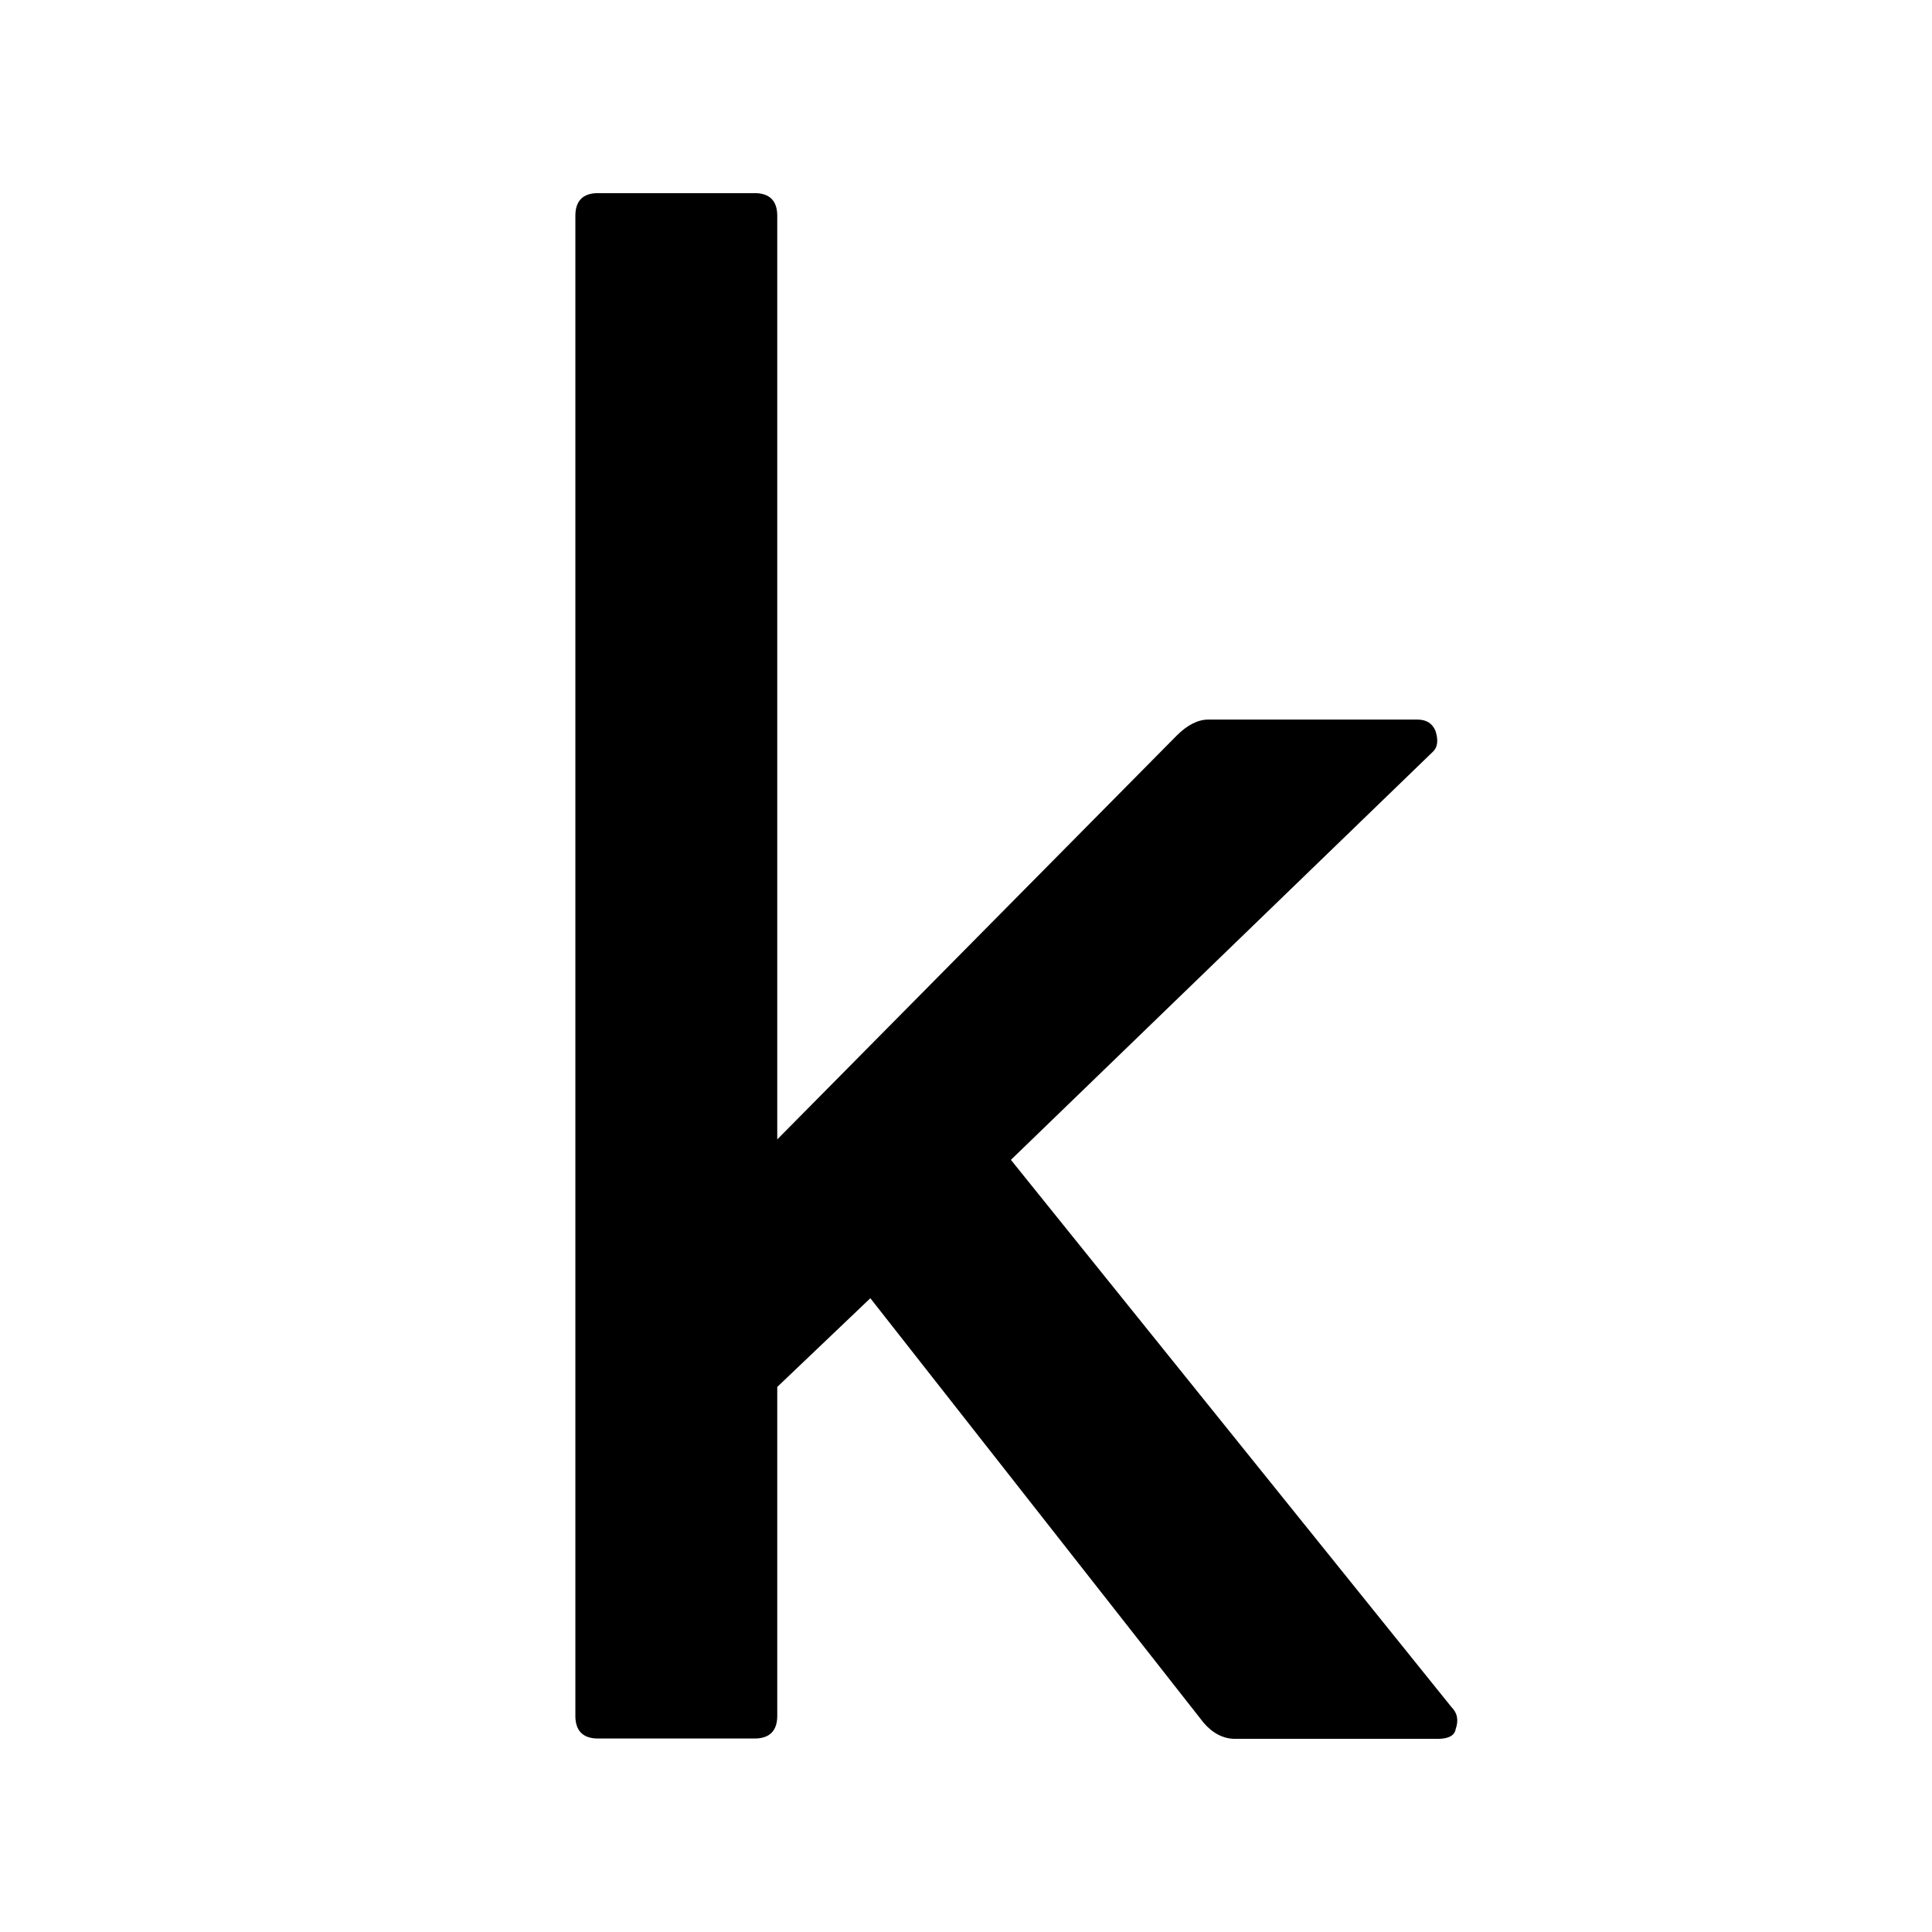
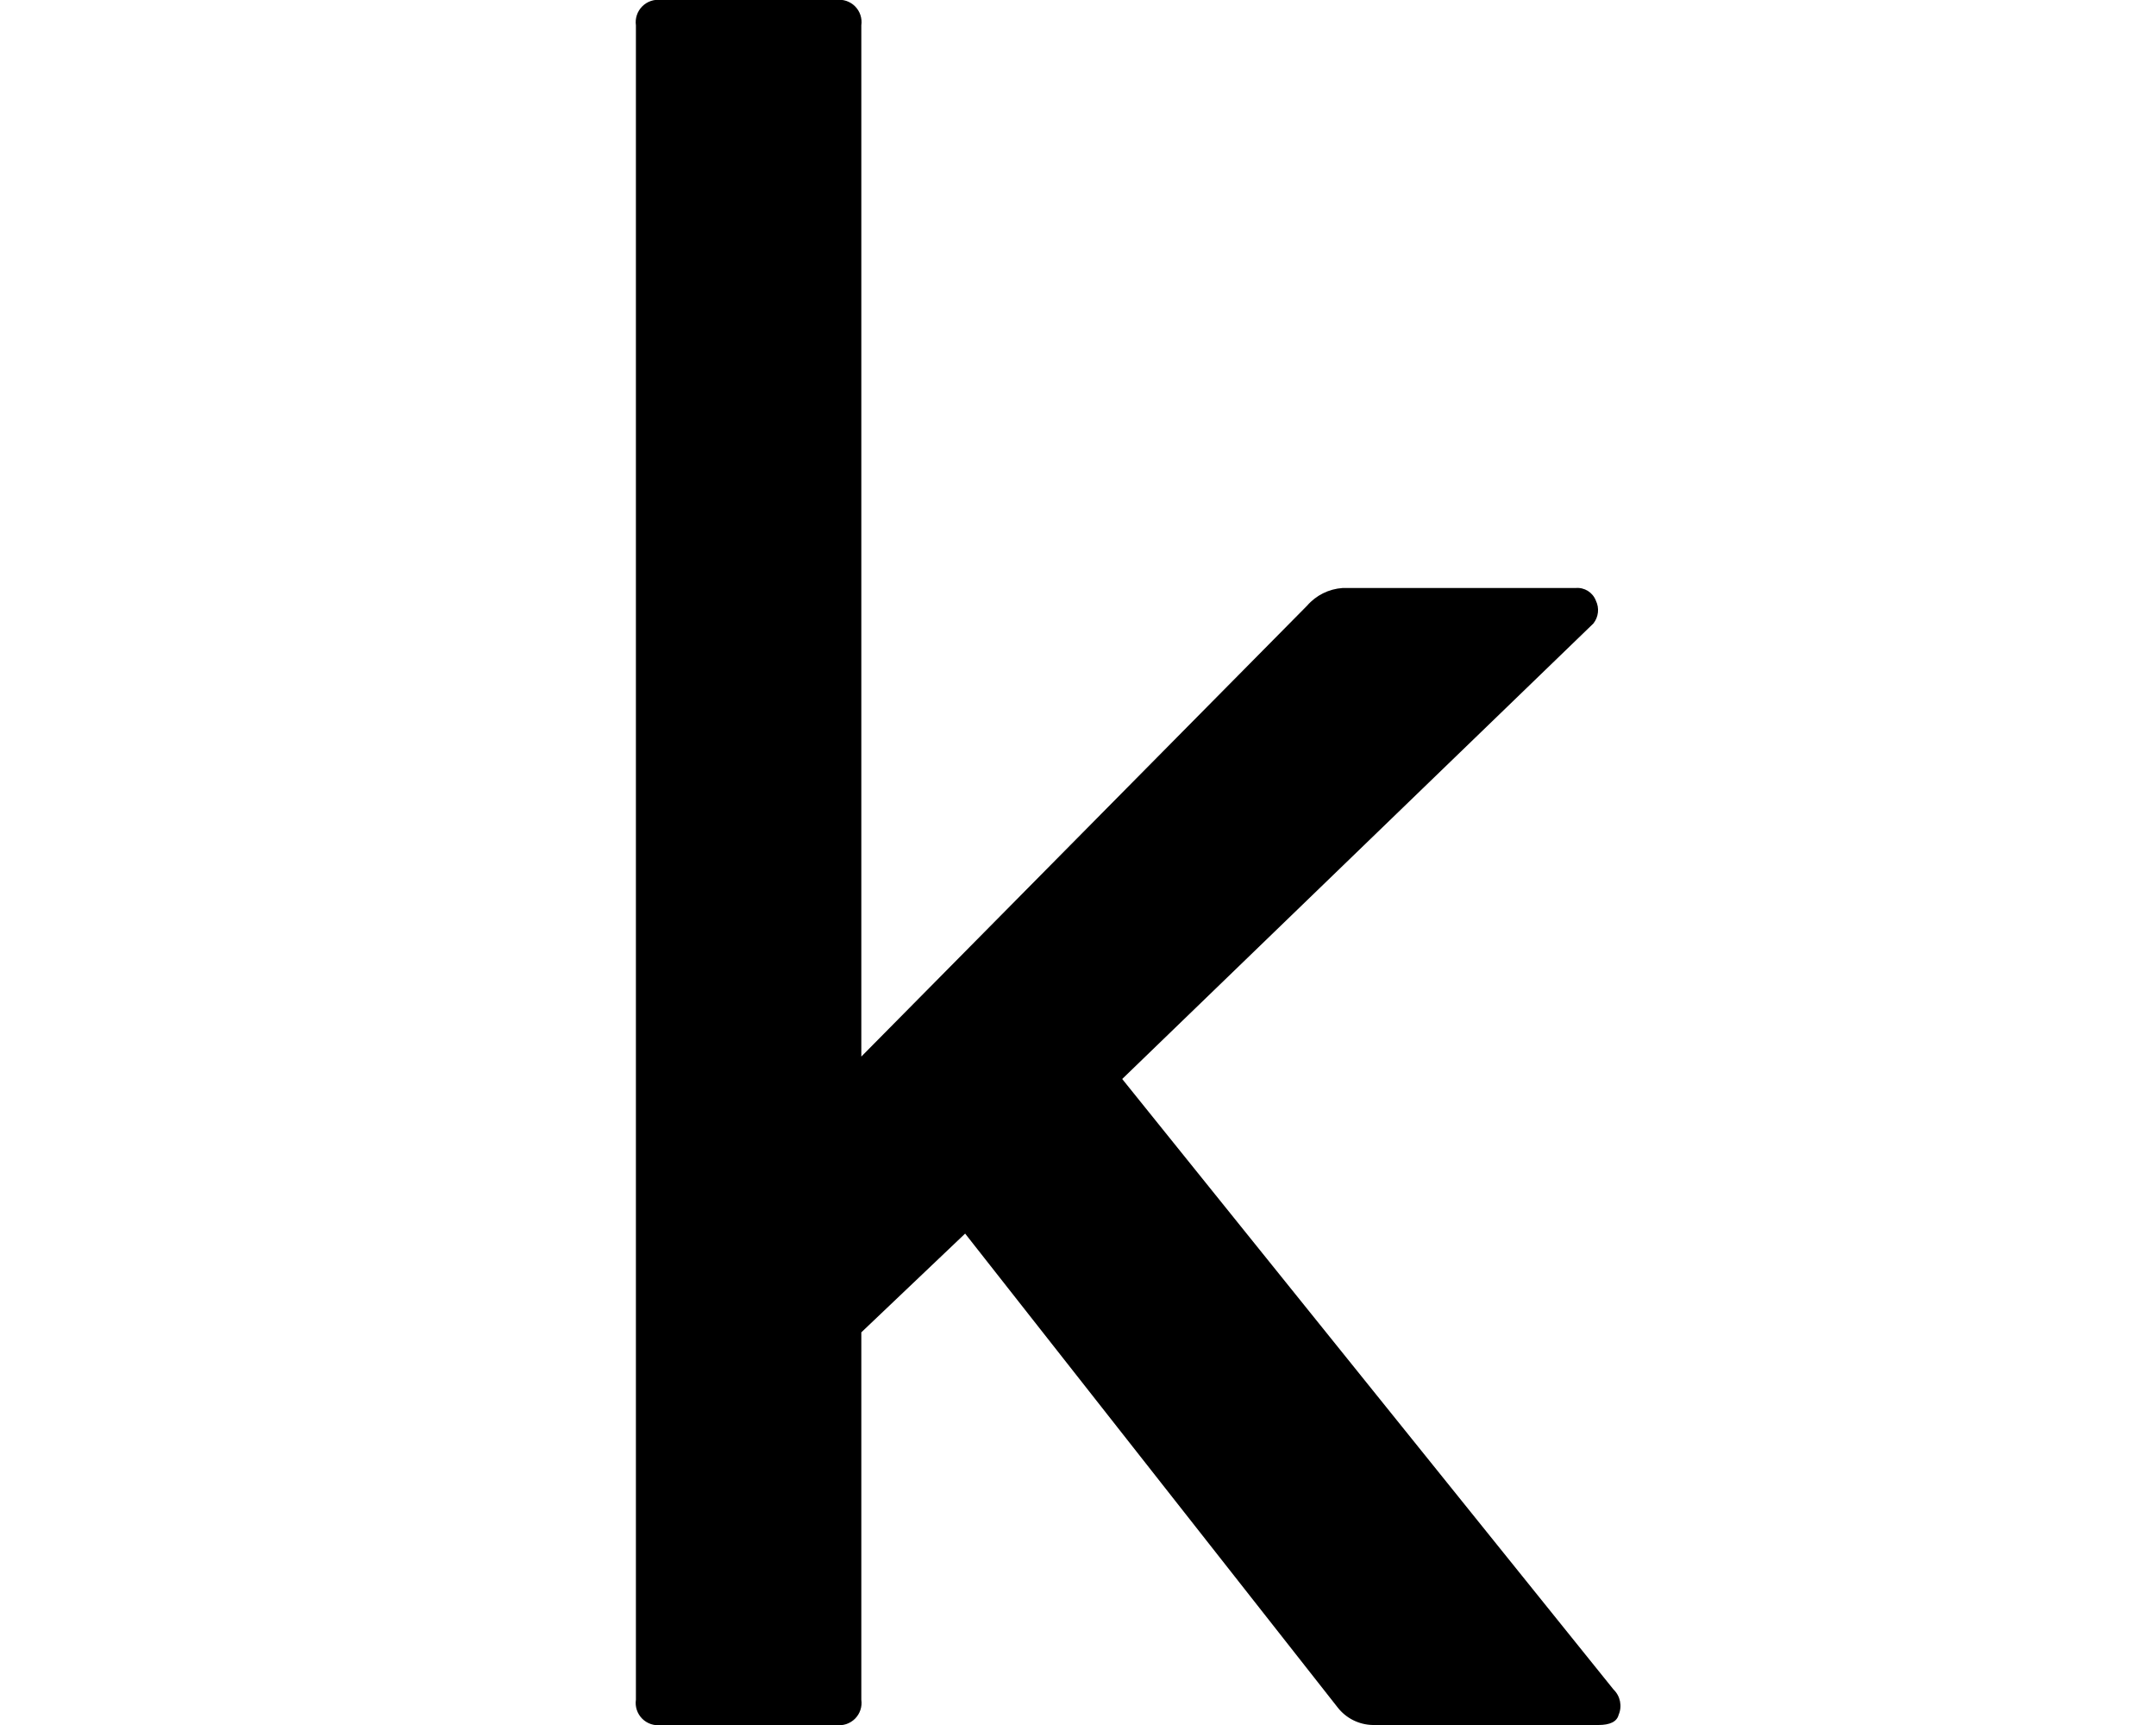
- <svg xmlns="http://www.w3.org/2000/svg" width="20" height="20" viewBox="0 0 5.292 5.292" version="1.1" id="svg274" xml:space="preserve">
-   <defs id="defs271">
-     <style id="style432">.cls-1{fill:#130754;}.cls-2{fill:#ffca00;}.cls-3{fill:#e70488;}</style>
-   </defs>
-   <g id="layer1">
-     <path clip-path="none" fill="#20beff" d="m 3.987,4.738 c -0.004,0.017 -0.021,0.025 -0.05,0.025 H 3.384 c -0.033,0 -0.062,-0.015 -0.087,-0.044 L 2.384,3.556 2.129,3.799 V 4.7 c 0,0.041 -0.021,0.062 -0.062,0.062 H 1.638 c -0.041,0 -0.062,-0.021 -0.062,-0.062 V 0.591 c 0,-0.041 0.021,-0.062 0.062,-0.062 h 0.429 c 0.041,0 0.062,0.021 0.062,0.062 V 3.121 L 3.223,2.015 c 0.029,-0.029 0.058,-0.044 0.087,-0.044 h 0.572 c 0.025,0 0.041,0.01 0.05,0.031 0.008,0.025 0.006,0.044 -0.006,0.056 L 2.769,3.177 3.975,4.675 c 0.017,0.017 0.021,0.037 0.012,0.062" id="path797-2" style="fill:#000000;stroke-width:0.07;stroke:none" />
-   </g>
+ <svg xmlns="http://www.w3.org/2000/svg" id="ICONS_HERE_" data-name="ICONS HERE!" viewBox="0 0 20 16">
+   <path id="kaggle" d="M15.015,15.906c-.016.062-.078.094-.188.094H12.736a.423.423,0,0,1-.329-.165L8.953,11.442l-.963.916v3.407A.207.207,0,0,1,7.755,16H6.134a.207.207,0,0,1-.235-.235V.235A.208.208,0,0,1,6.134,0H7.755A.207.207,0,0,1,7.99.235V9.8l4.135-4.182a.478.478,0,0,1,.329-.164h2.162a.183.183,0,0,1,.188.117.2.2,0,0,1-.023.212L10.41,10.008l4.558,5.663a.211.211,0,0,1,.047.235" />
</svg>
